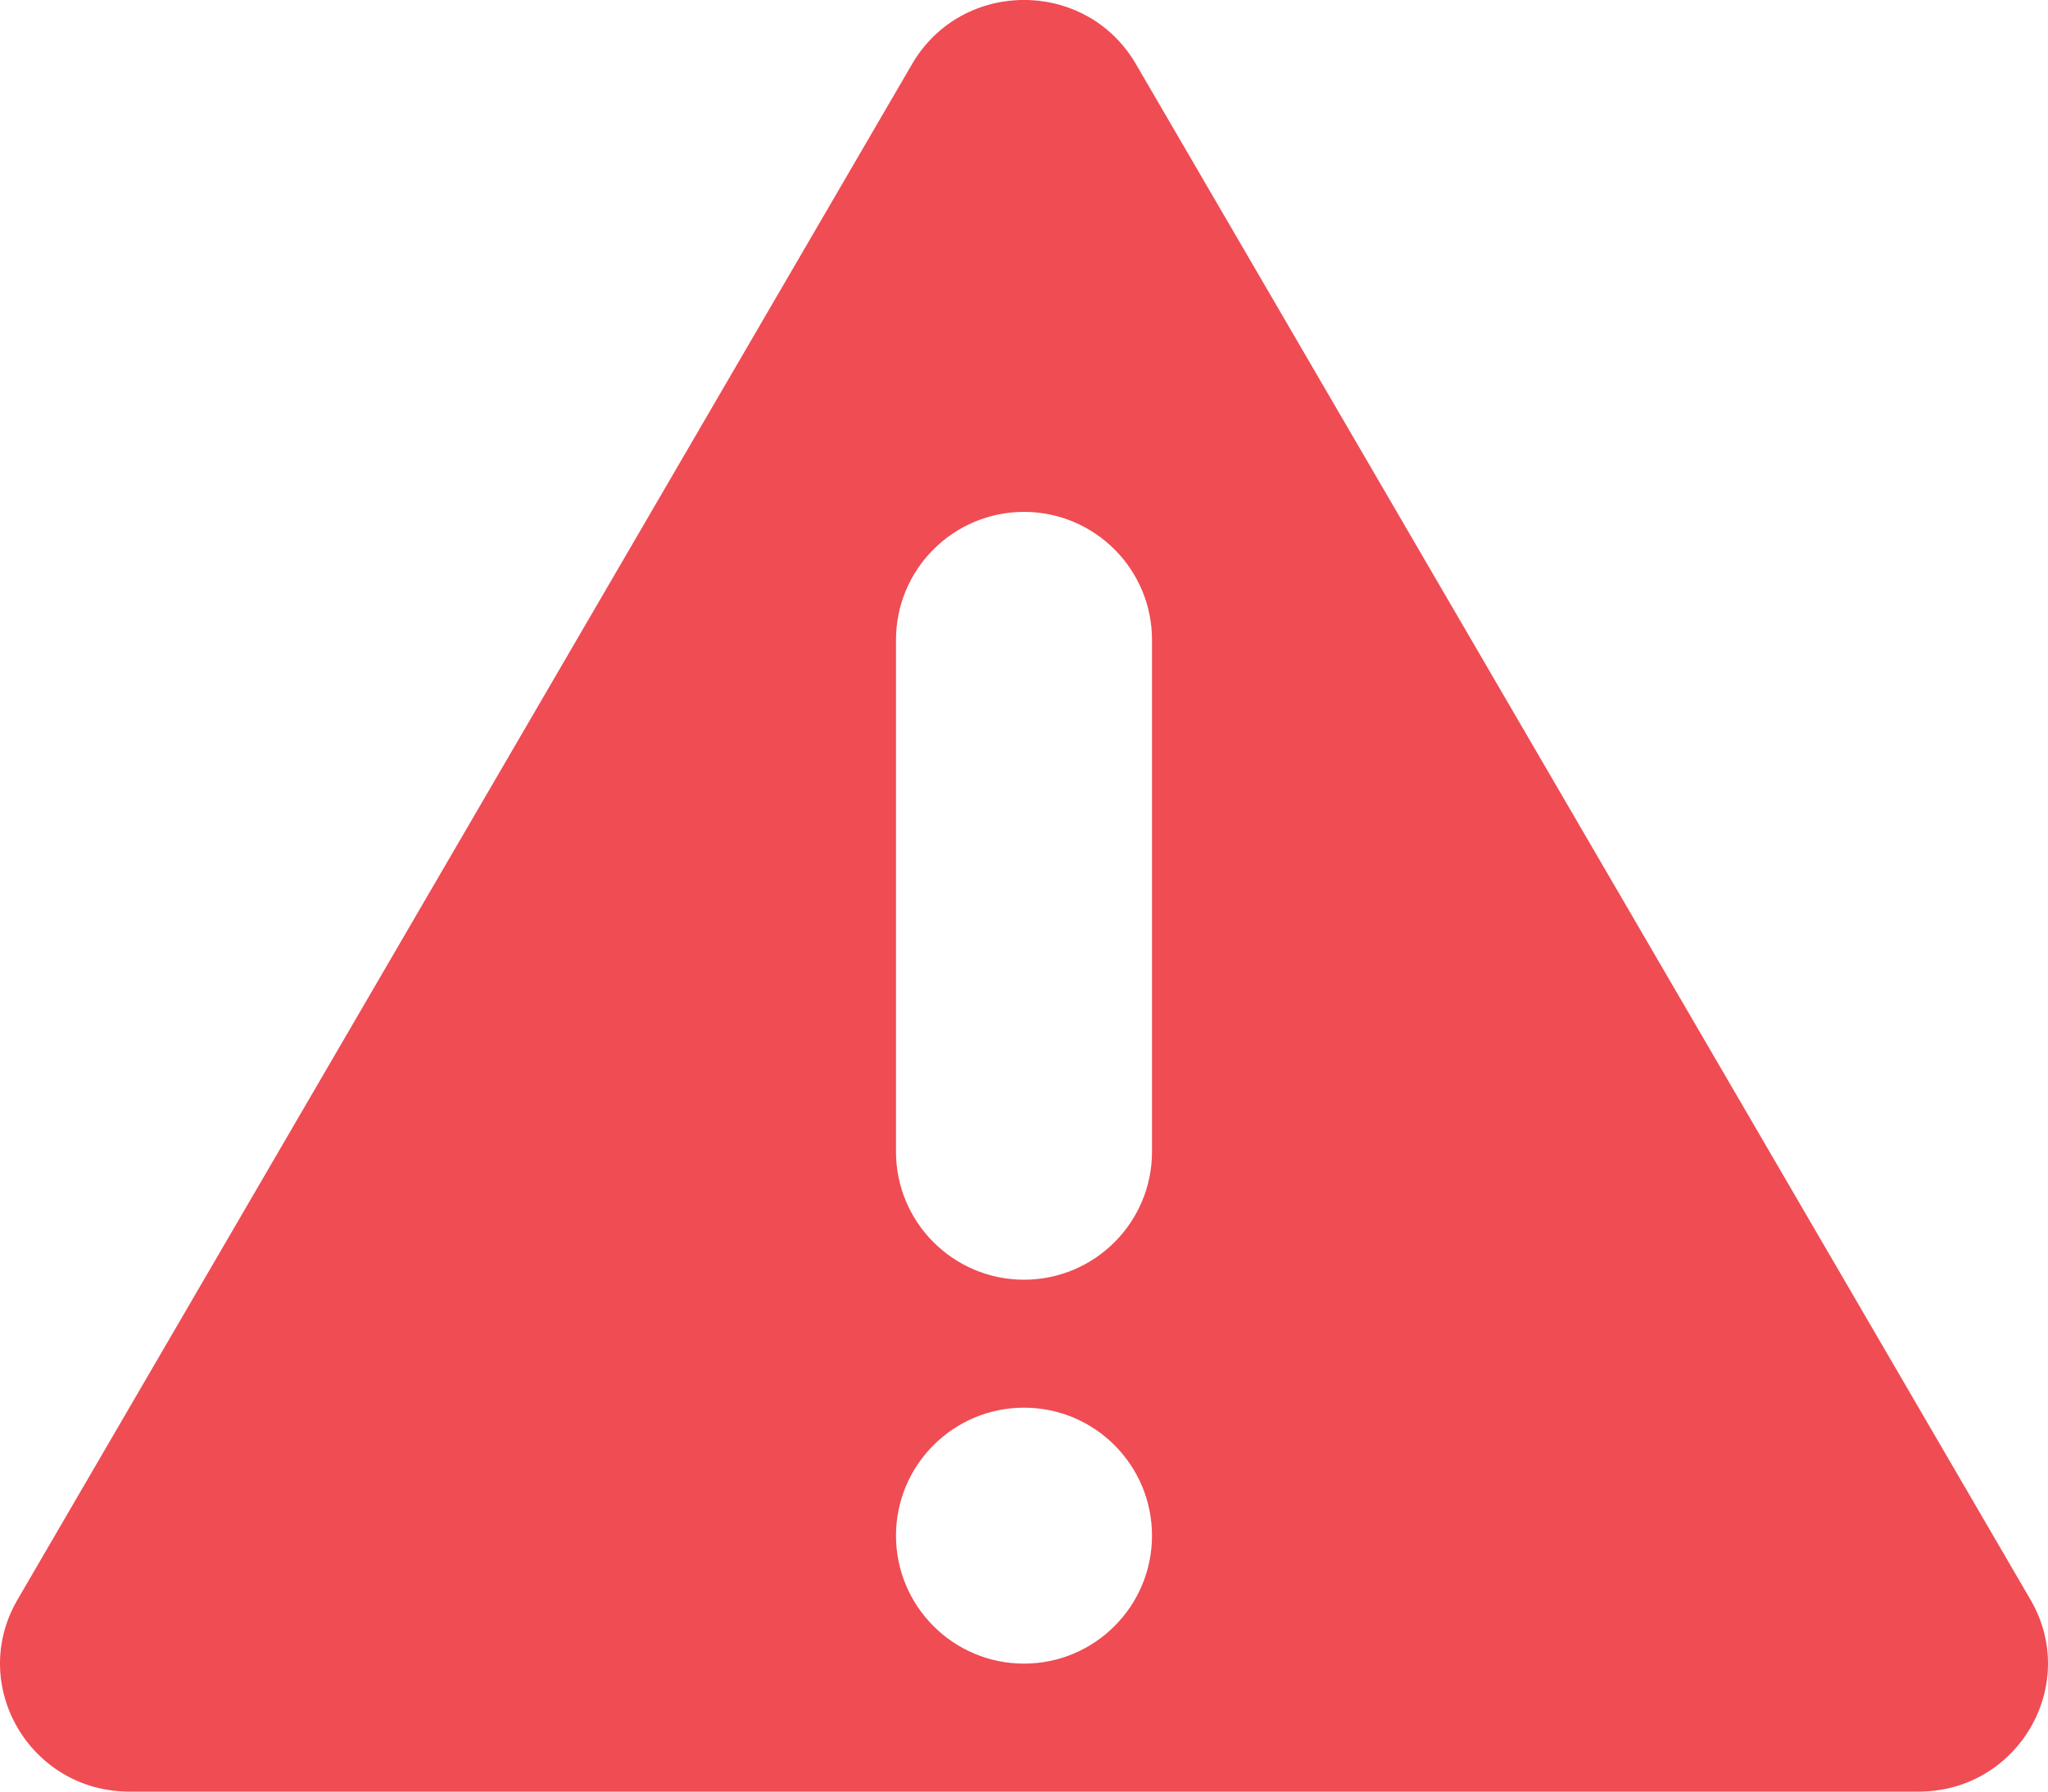
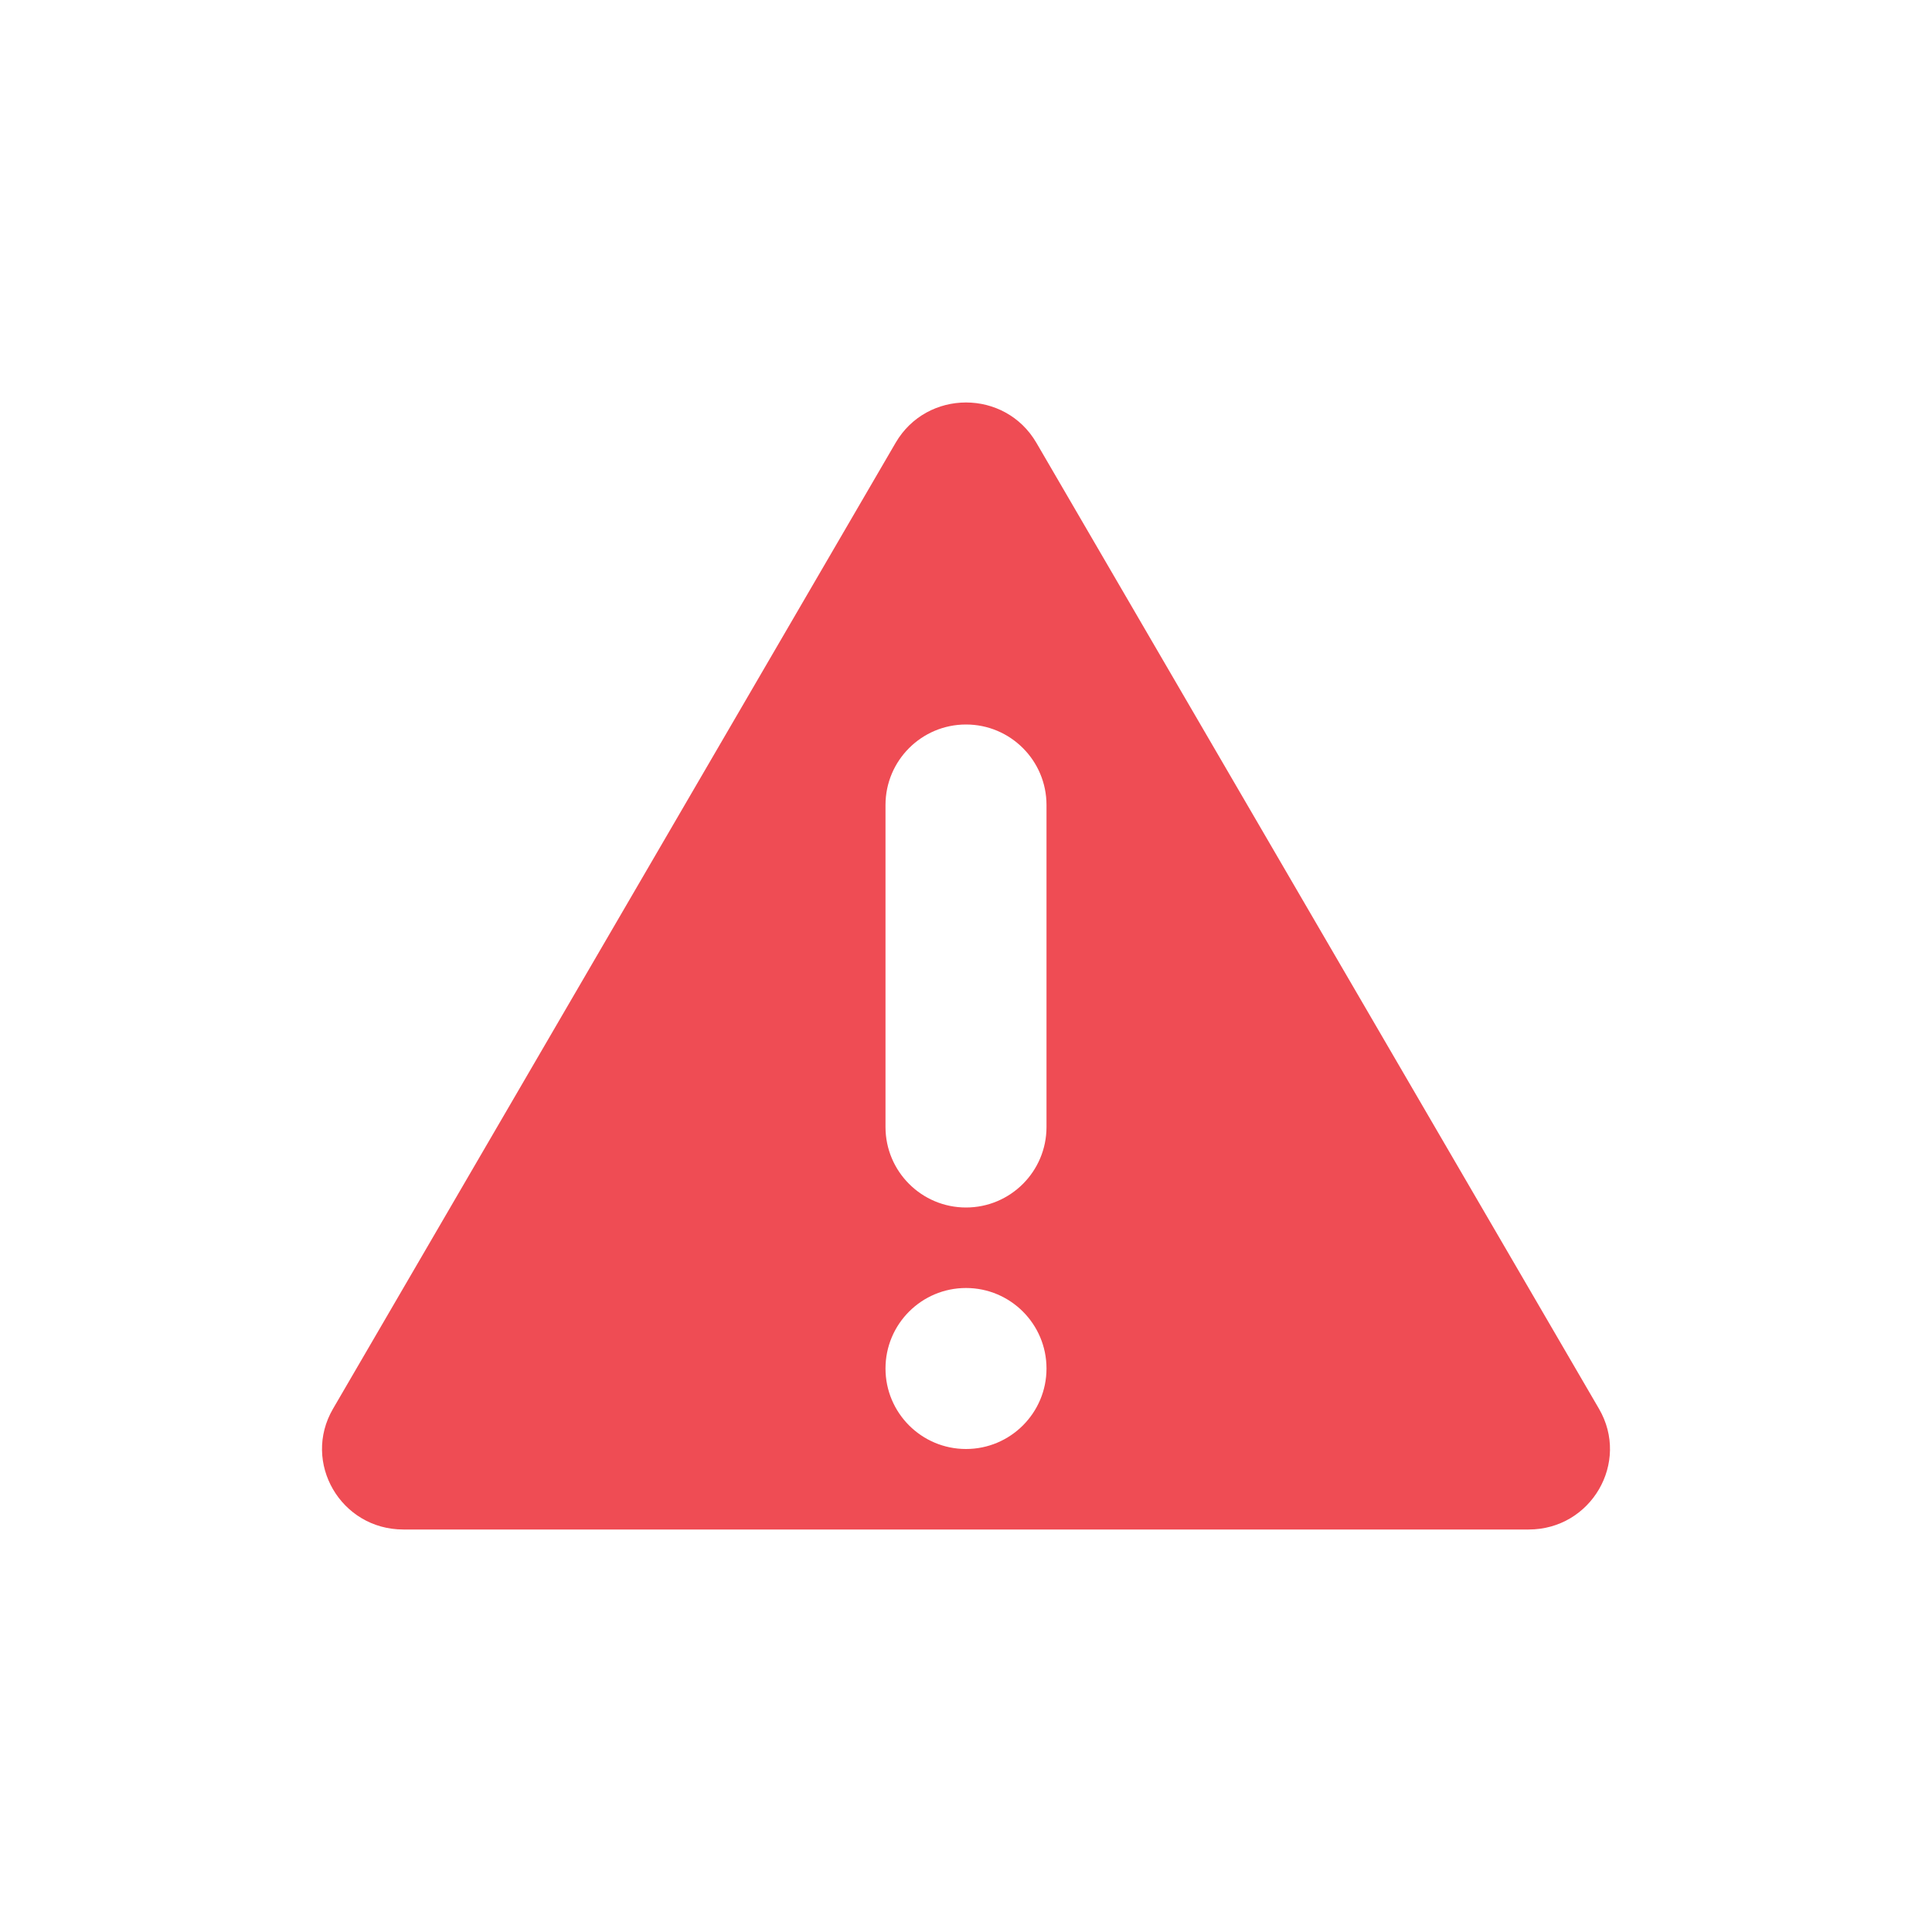
- <svg xmlns="http://www.w3.org/2000/svg" width="16" height="14" viewBox="0 0 16 14" fill="none">
-   <path fill-rule="evenodd" clip-rule="evenodd" d="M7.126 0.5C7.515 -0.167 8.485 -0.167 8.874 0.5L15.863 12.5C16.252 13.167 15.766 14 14.99 14H1.01C0.234 14 -0.252 13.167 0.137 12.5L7.126 0.5ZM8 4C8.552 4 9 4.448 9 5V9C9 9.552 8.552 10 8 10C7.448 10 7 9.552 7 9V5C7 4.448 7.448 4 8 4ZM8 13C8.552 13 9 12.552 9 12C9 11.448 8.552 11 8 11C7.448 11 7 11.448 7 12C7 12.552 7.448 13 8 13Z" fill="#EF4C54" />
+ <svg xmlns="http://www.w3.org/2000/svg" width="24" height="24" viewBox="0 0 24 24" fill="none">
+   <path fill-rule="evenodd" clip-rule="evenodd" d="M11.126 5.5C11.515 4.833 12.485 4.833 12.874 5.5L19.863 17.5C20.252 18.167 19.766 19 18.99 19H5.01C4.234 19 3.748 18.167 4.137 17.5L11.126 5.5ZM12 9C12.552 9 13 9.448 13 10V14C13 14.552 12.552 15 12 15C11.448 15 11 14.552 11 14V10C11 9.448 11.448 9 12 9ZM12 18C12.552 18 13 17.552 13 17C13 16.448 12.552 16 12 16C11.448 16 11 16.448 11 17C11 17.552 11.448 18 12 18Z" fill="#EF4C54" />
</svg>
